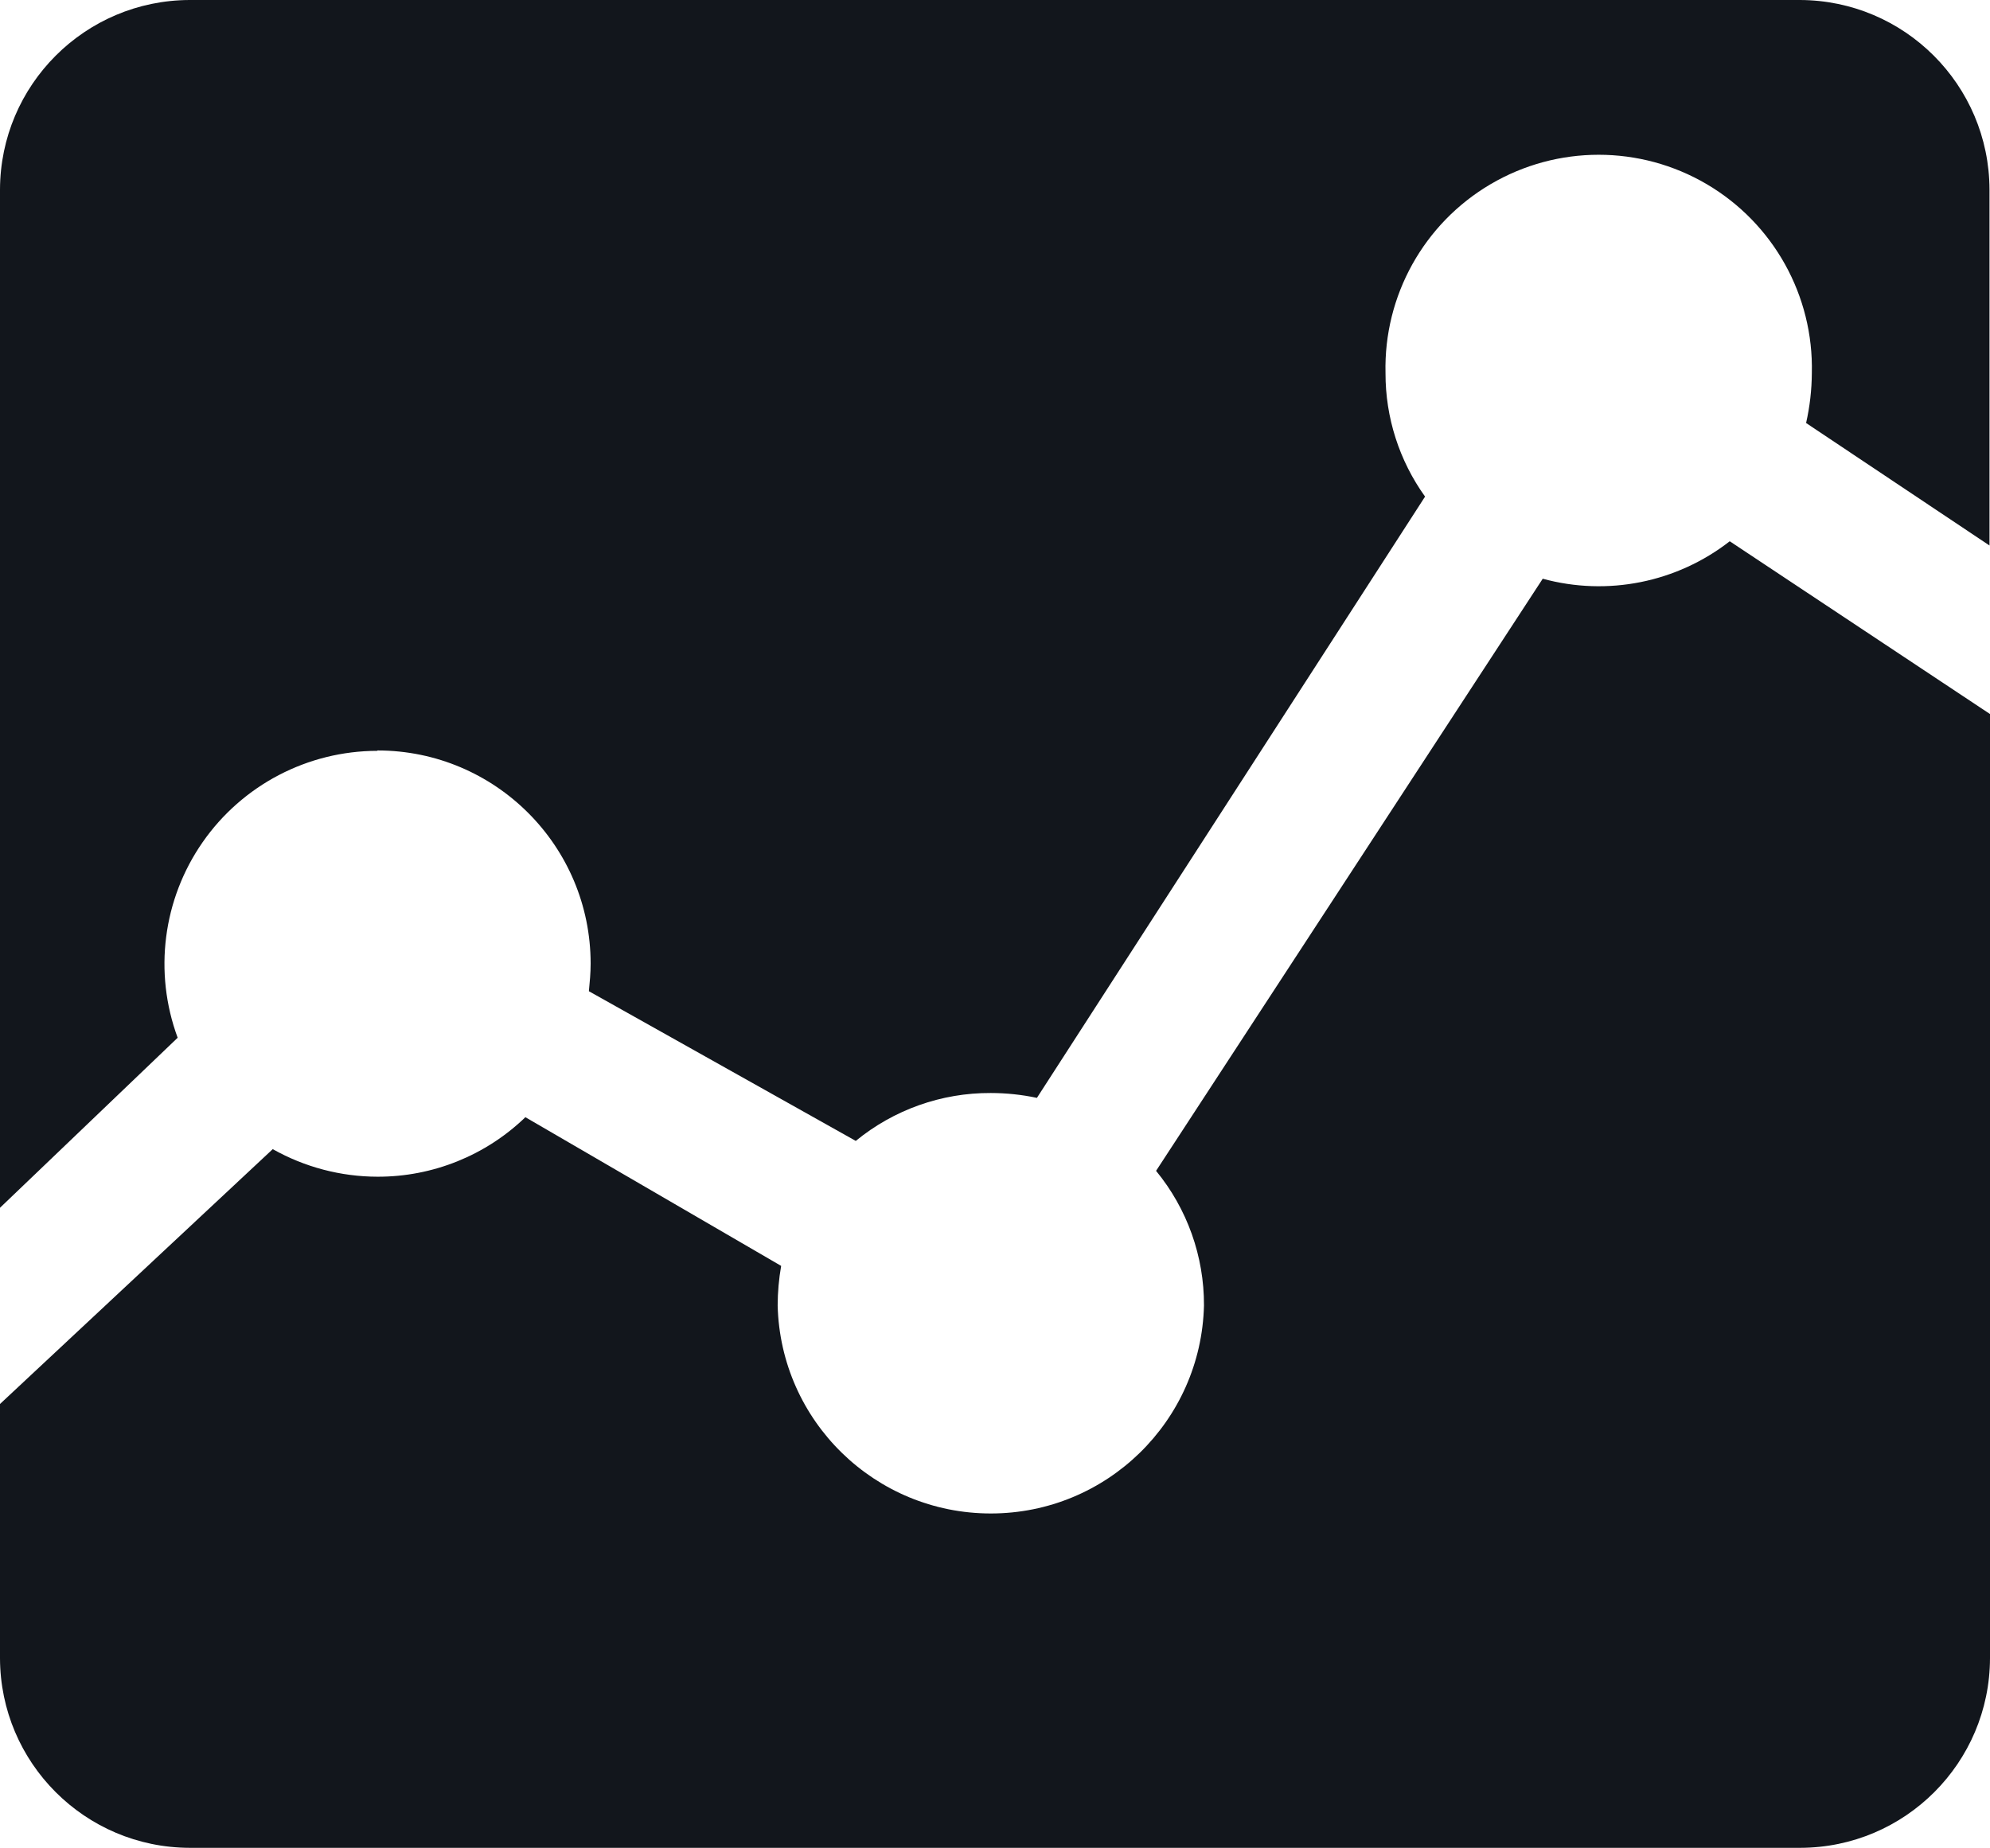
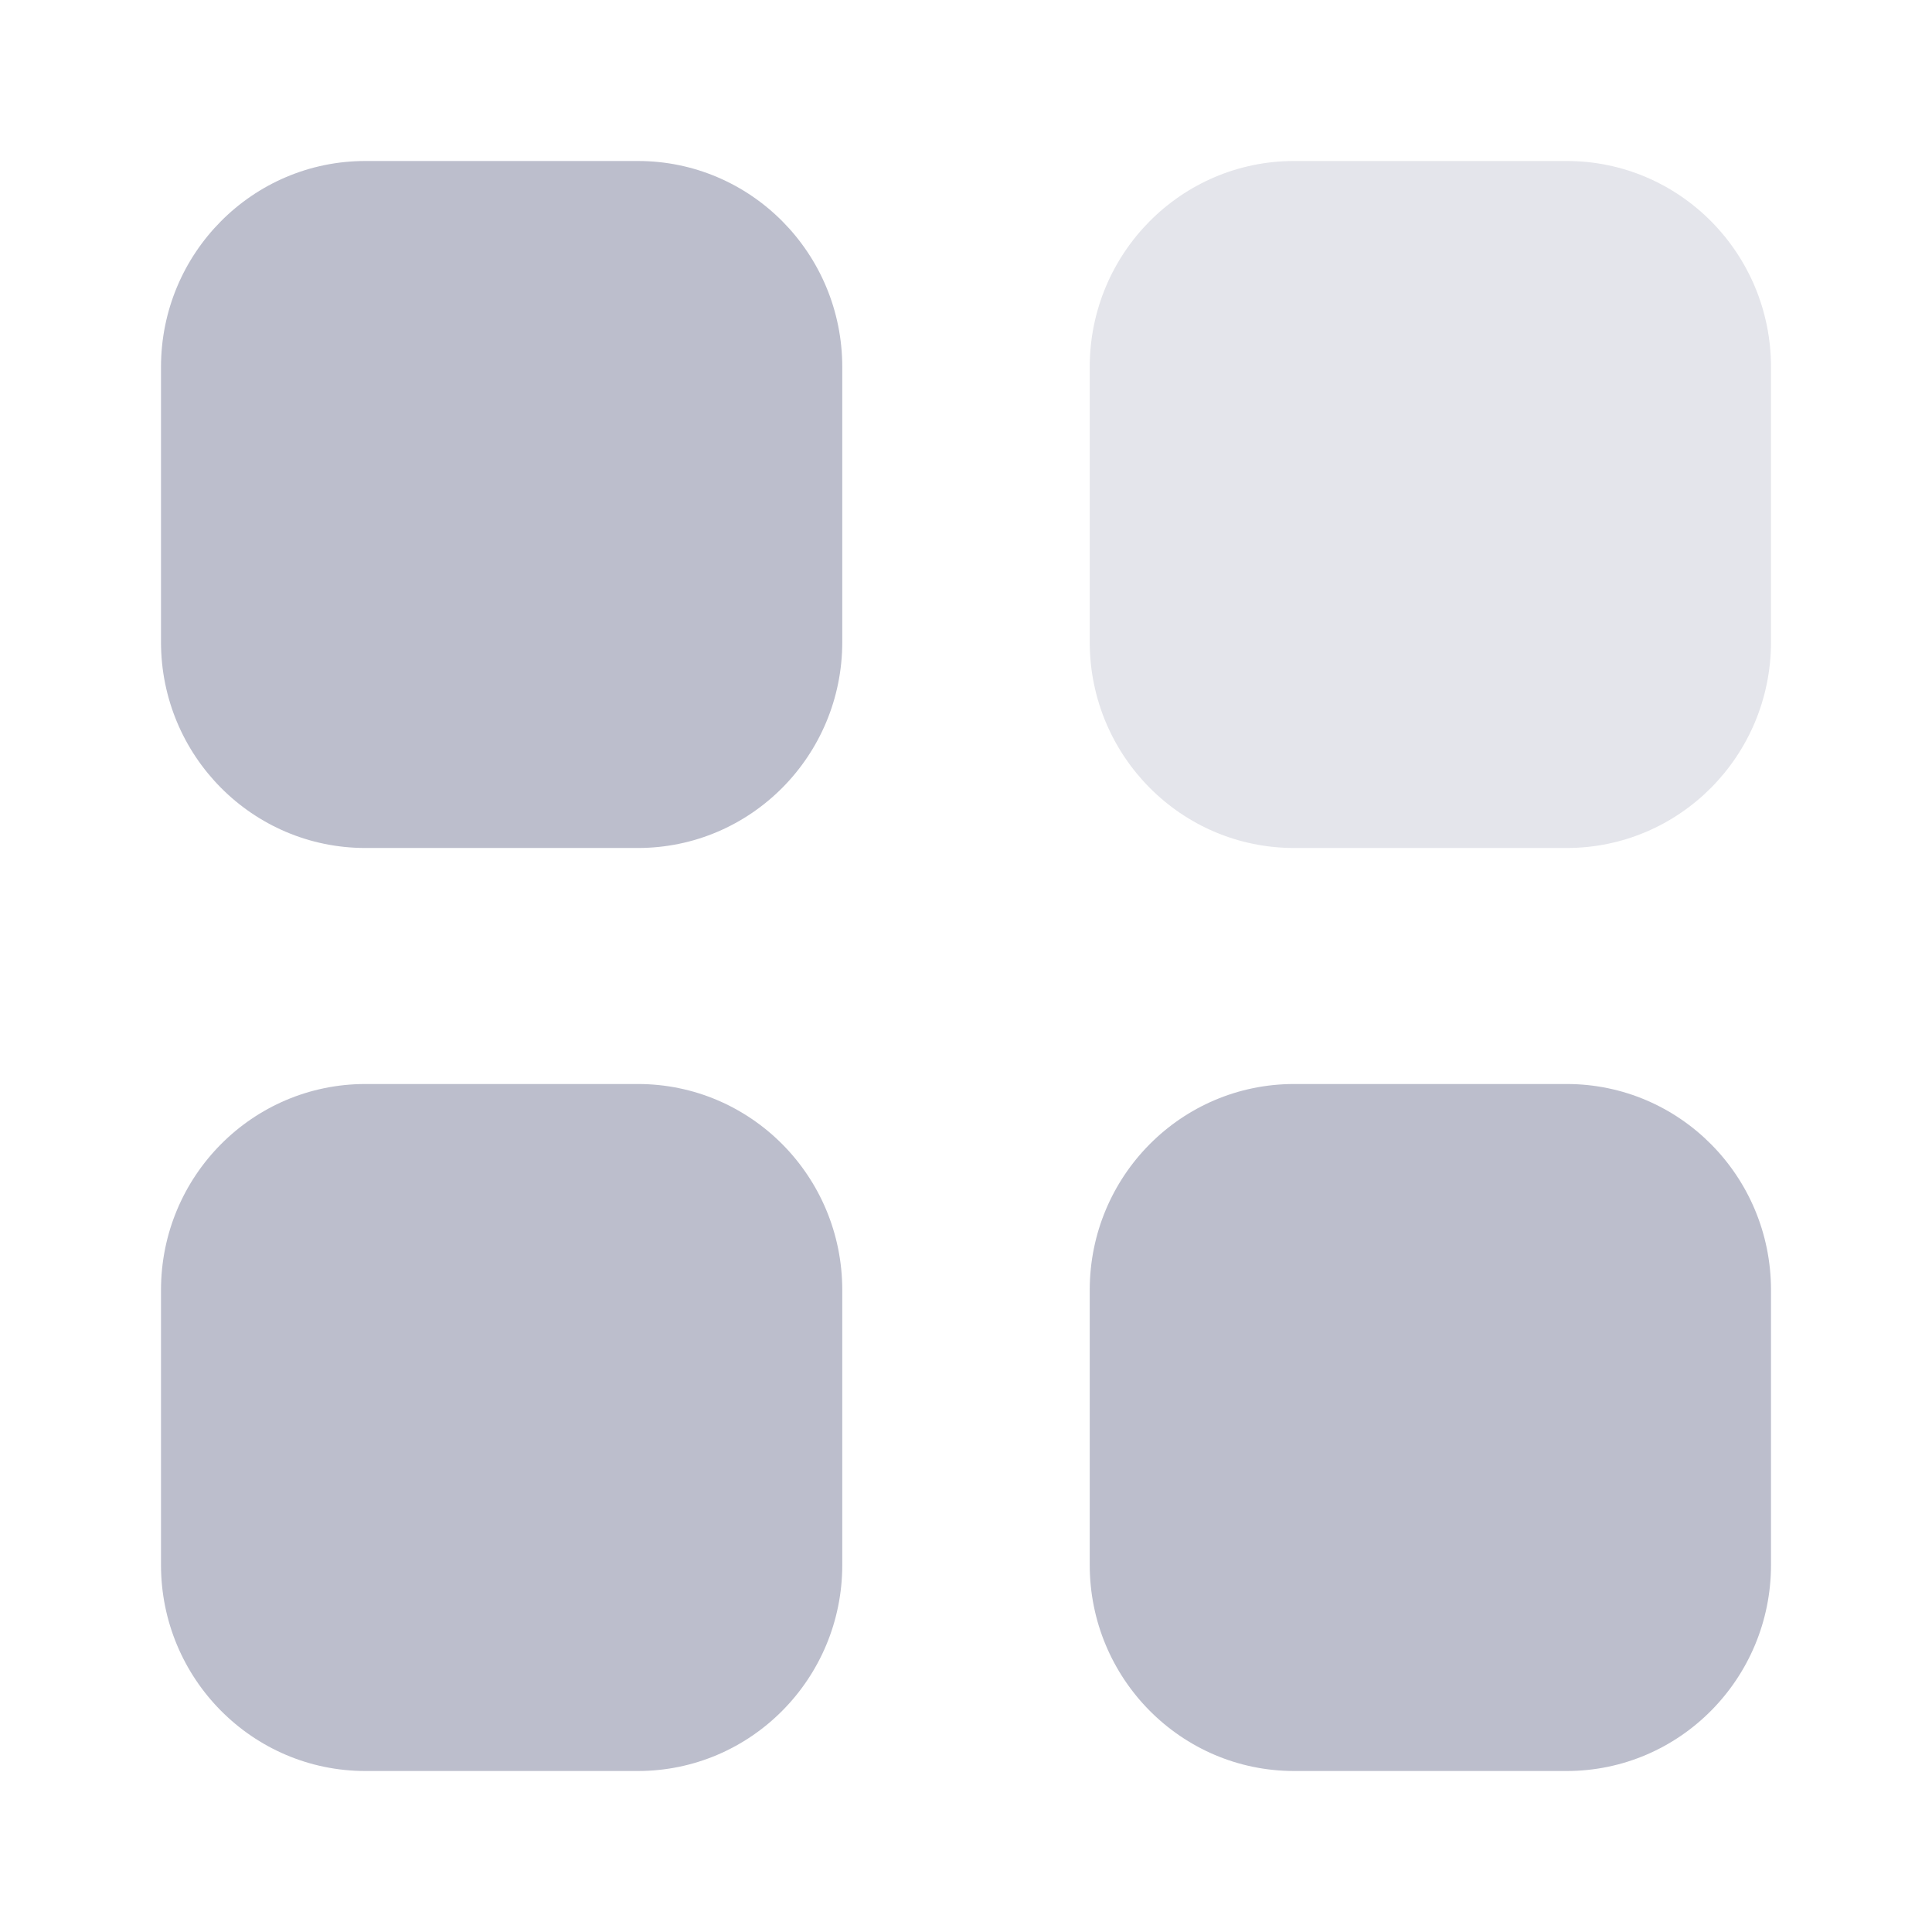
- <svg xmlns="http://www.w3.org/2000/svg" id="Icon_ionic-md-analytics" data-name="Icon ionic-md-analytics" width="15.95" height="14.811" viewBox="0 0 15.95 14.811">
-   <path id="Path_12885" data-name="Path 12885" d="M14.616,12.245l-3.1,4.748a1.691,1.691,0,0,1,.384,1.079,1.709,1.709,0,0,1-3.417,0,1.872,1.872,0,0,1,.028-.317l-2.05-1.192a1.7,1.7,0,0,1-1.185.477,1.718,1.718,0,0,1-.84-.221L2.25,18.862V20.9a1.524,1.524,0,0,0,1.52,1.52H16.68A1.524,1.524,0,0,0,18.2,20.9V13.331l-2.086-1.385a1.707,1.707,0,0,1-1.5.3Z" transform="translate(-2.25 -7.607)" fill="#12161c" />
-   <path id="Path_12886" data-name="Path 12886" d="M5.276,9.391A1.709,1.709,0,0,1,6.984,11.1c0,.075-.007.149-.014.221l2.139,1.2a1.693,1.693,0,0,1,1.082-.384,1.788,1.788,0,0,1,.37.039l3.111-4.82a1.691,1.691,0,0,1-.317-.99,1.709,1.709,0,1,1,3.417,0,1.857,1.857,0,0,1-.046.4l1.47.982V4.895a1.524,1.524,0,0,0-1.52-1.52H3.77a1.524,1.524,0,0,0-1.52,1.52v8.162l1.424-1.363a1.708,1.708,0,0,1,1.6-2.3Z" transform="translate(-2.25 -3.375)" fill="#12161c" />
+ <svg xmlns="http://www.w3.org/2000/svg" width="24" height="24" viewBox="0 0 24 24" fill="none">
+   <path opacity="0.4" d="M16.076 2H19.462C20.864 2 22 3.146 22 4.56V7.975C22 9.389 20.864 10.534 19.462 10.534H16.076C14.673 10.534 13.537 9.389 13.537 7.975V4.56C13.537 3.146 14.673 2 16.076 2Z" fill="#BCBECC" />
+   <path fill-rule="evenodd" clip-rule="evenodd" d="M4.539 2H7.924C9.327 2 10.463 3.146 10.463 4.56V7.975C10.463 9.389 9.327 10.534 7.924 10.534H4.539C3.136 10.534 2 9.389 2 7.975V4.56C2 3.146 3.136 2 4.539 2ZM4.539 13.466H7.924C9.327 13.466 10.463 14.611 10.463 16.026V19.44C10.463 20.853 9.327 22 7.924 22H4.539C3.136 22 2 20.853 2 19.44V16.026C2 14.611 3.136 13.466 4.539 13.466ZM19.462 13.466H16.076C14.673 13.466 13.537 14.611 13.537 16.026V19.44C13.537 20.853 14.673 22 16.076 22H19.462C20.864 22 22 20.853 22 19.44V16.026C22 14.611 20.864 13.466 19.462 13.466Z" fill="#BCBECC" />
</svg>
